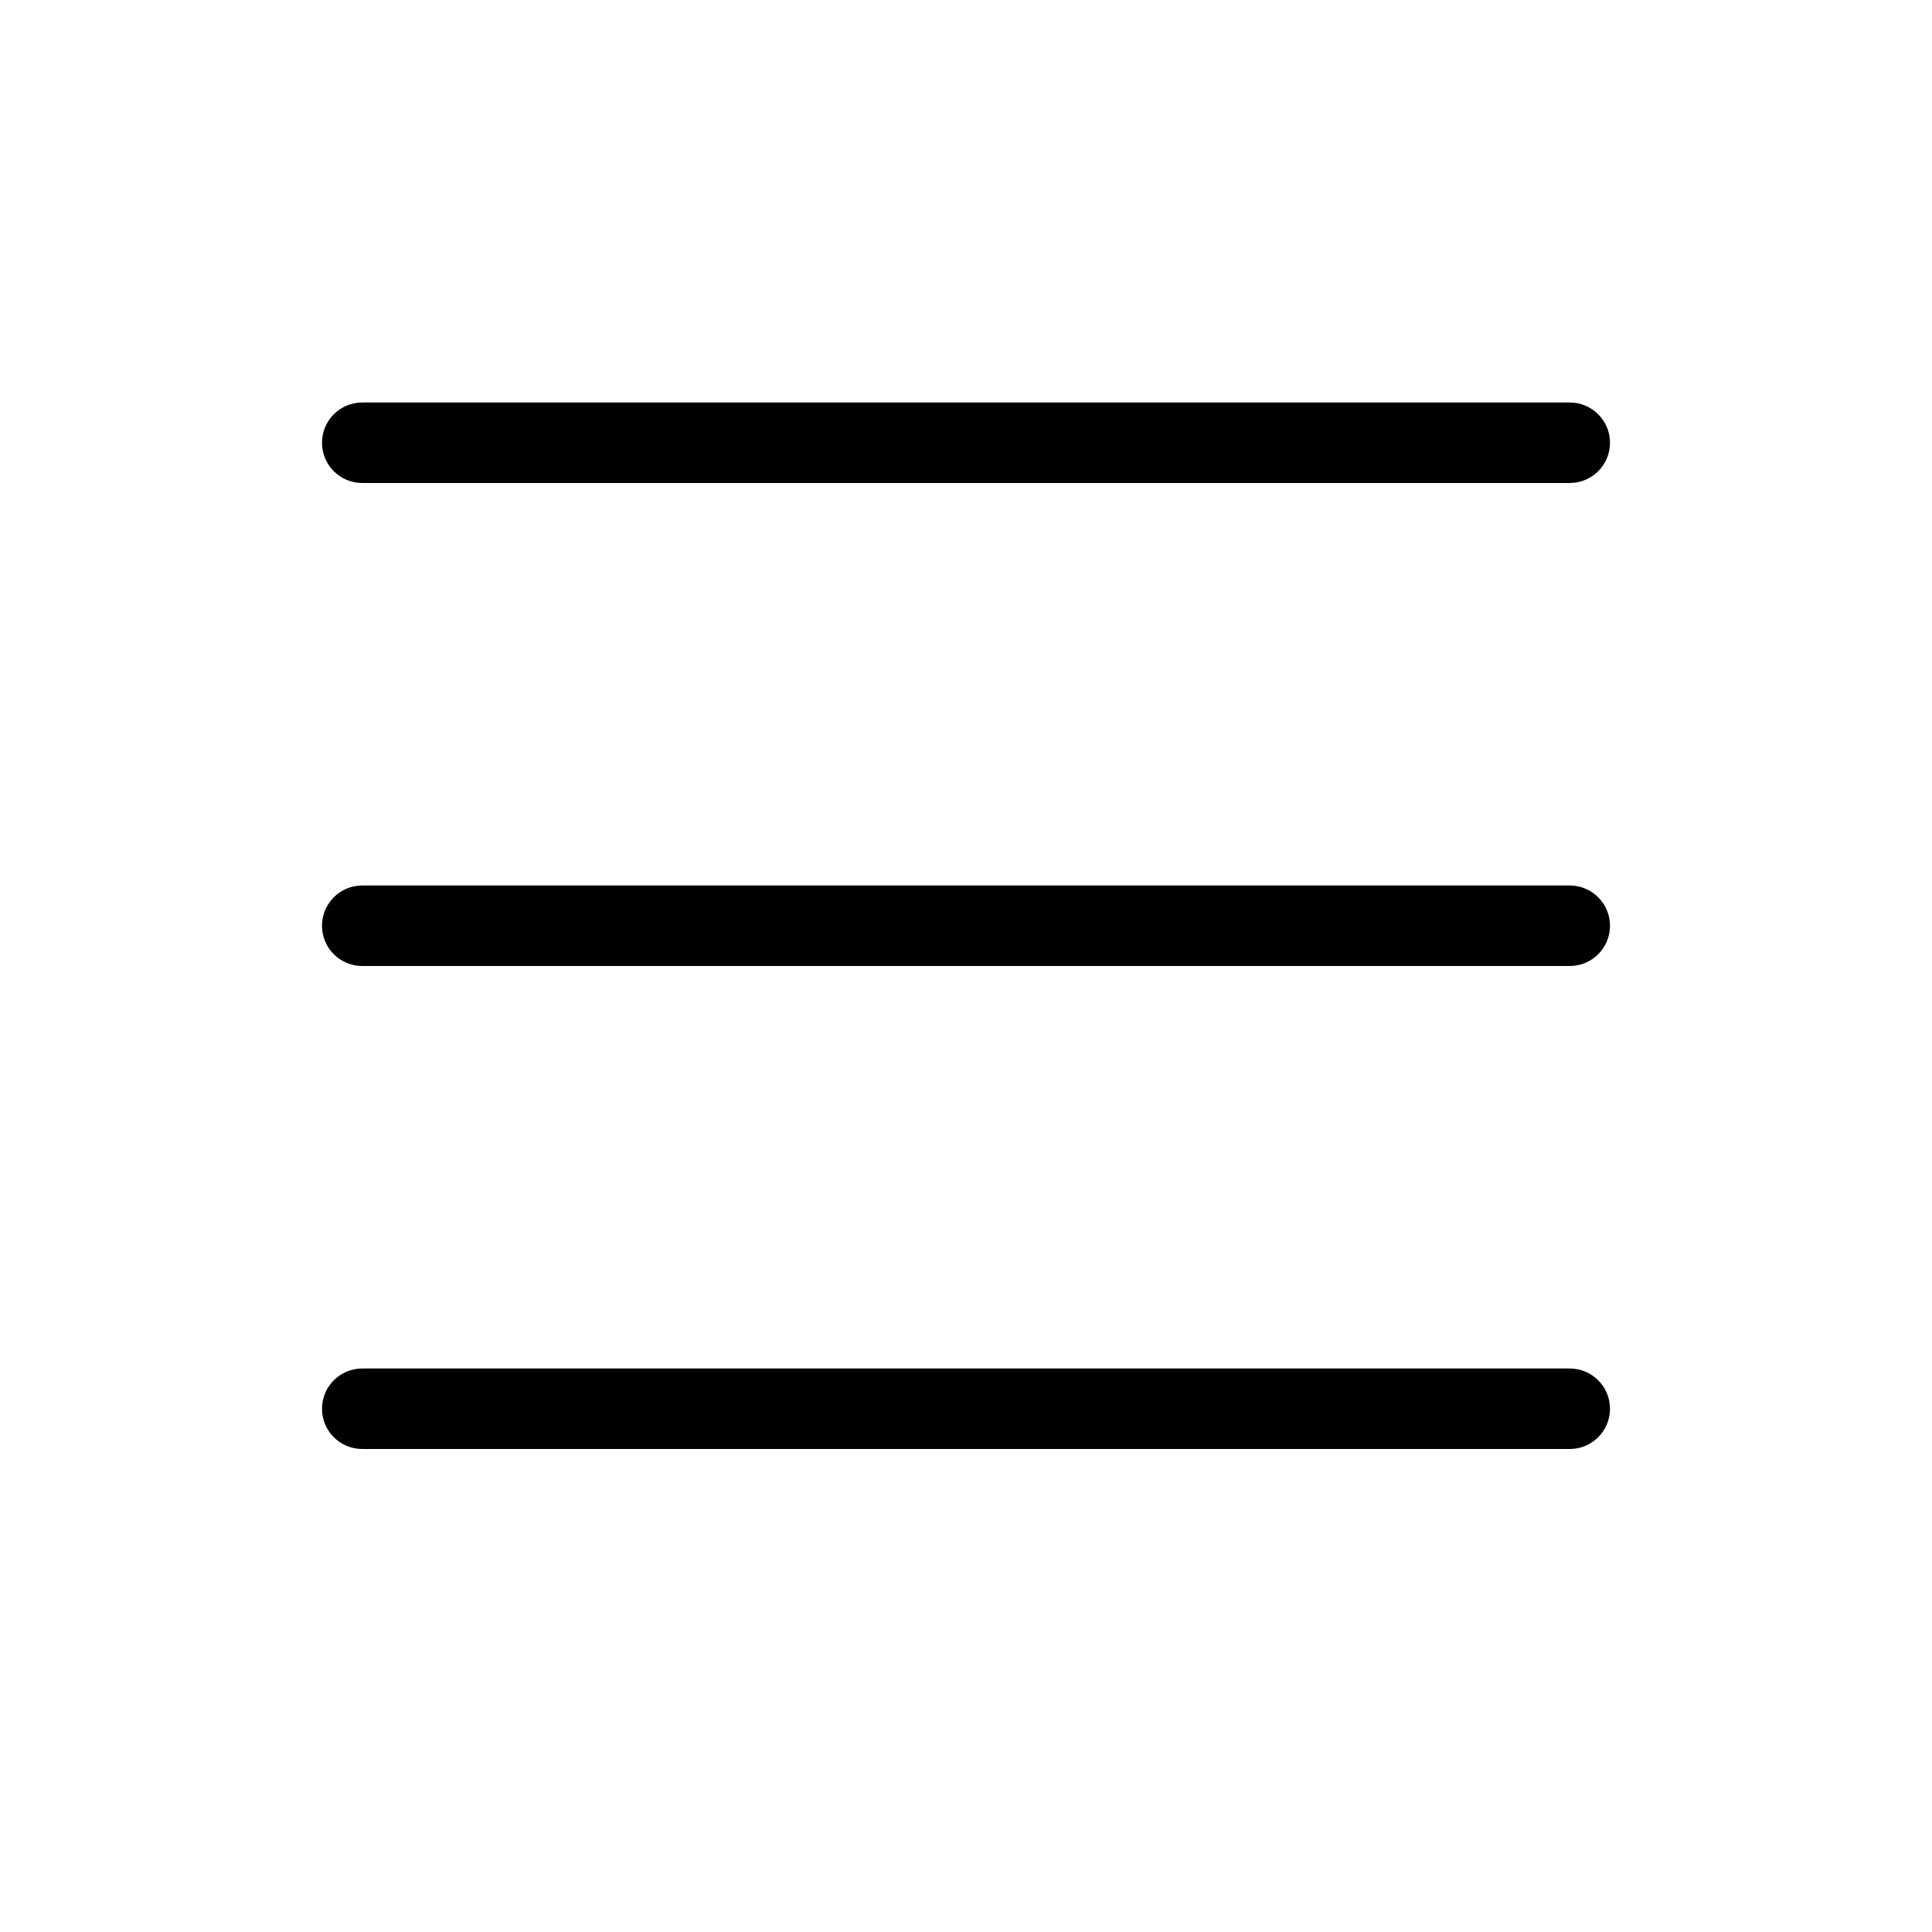
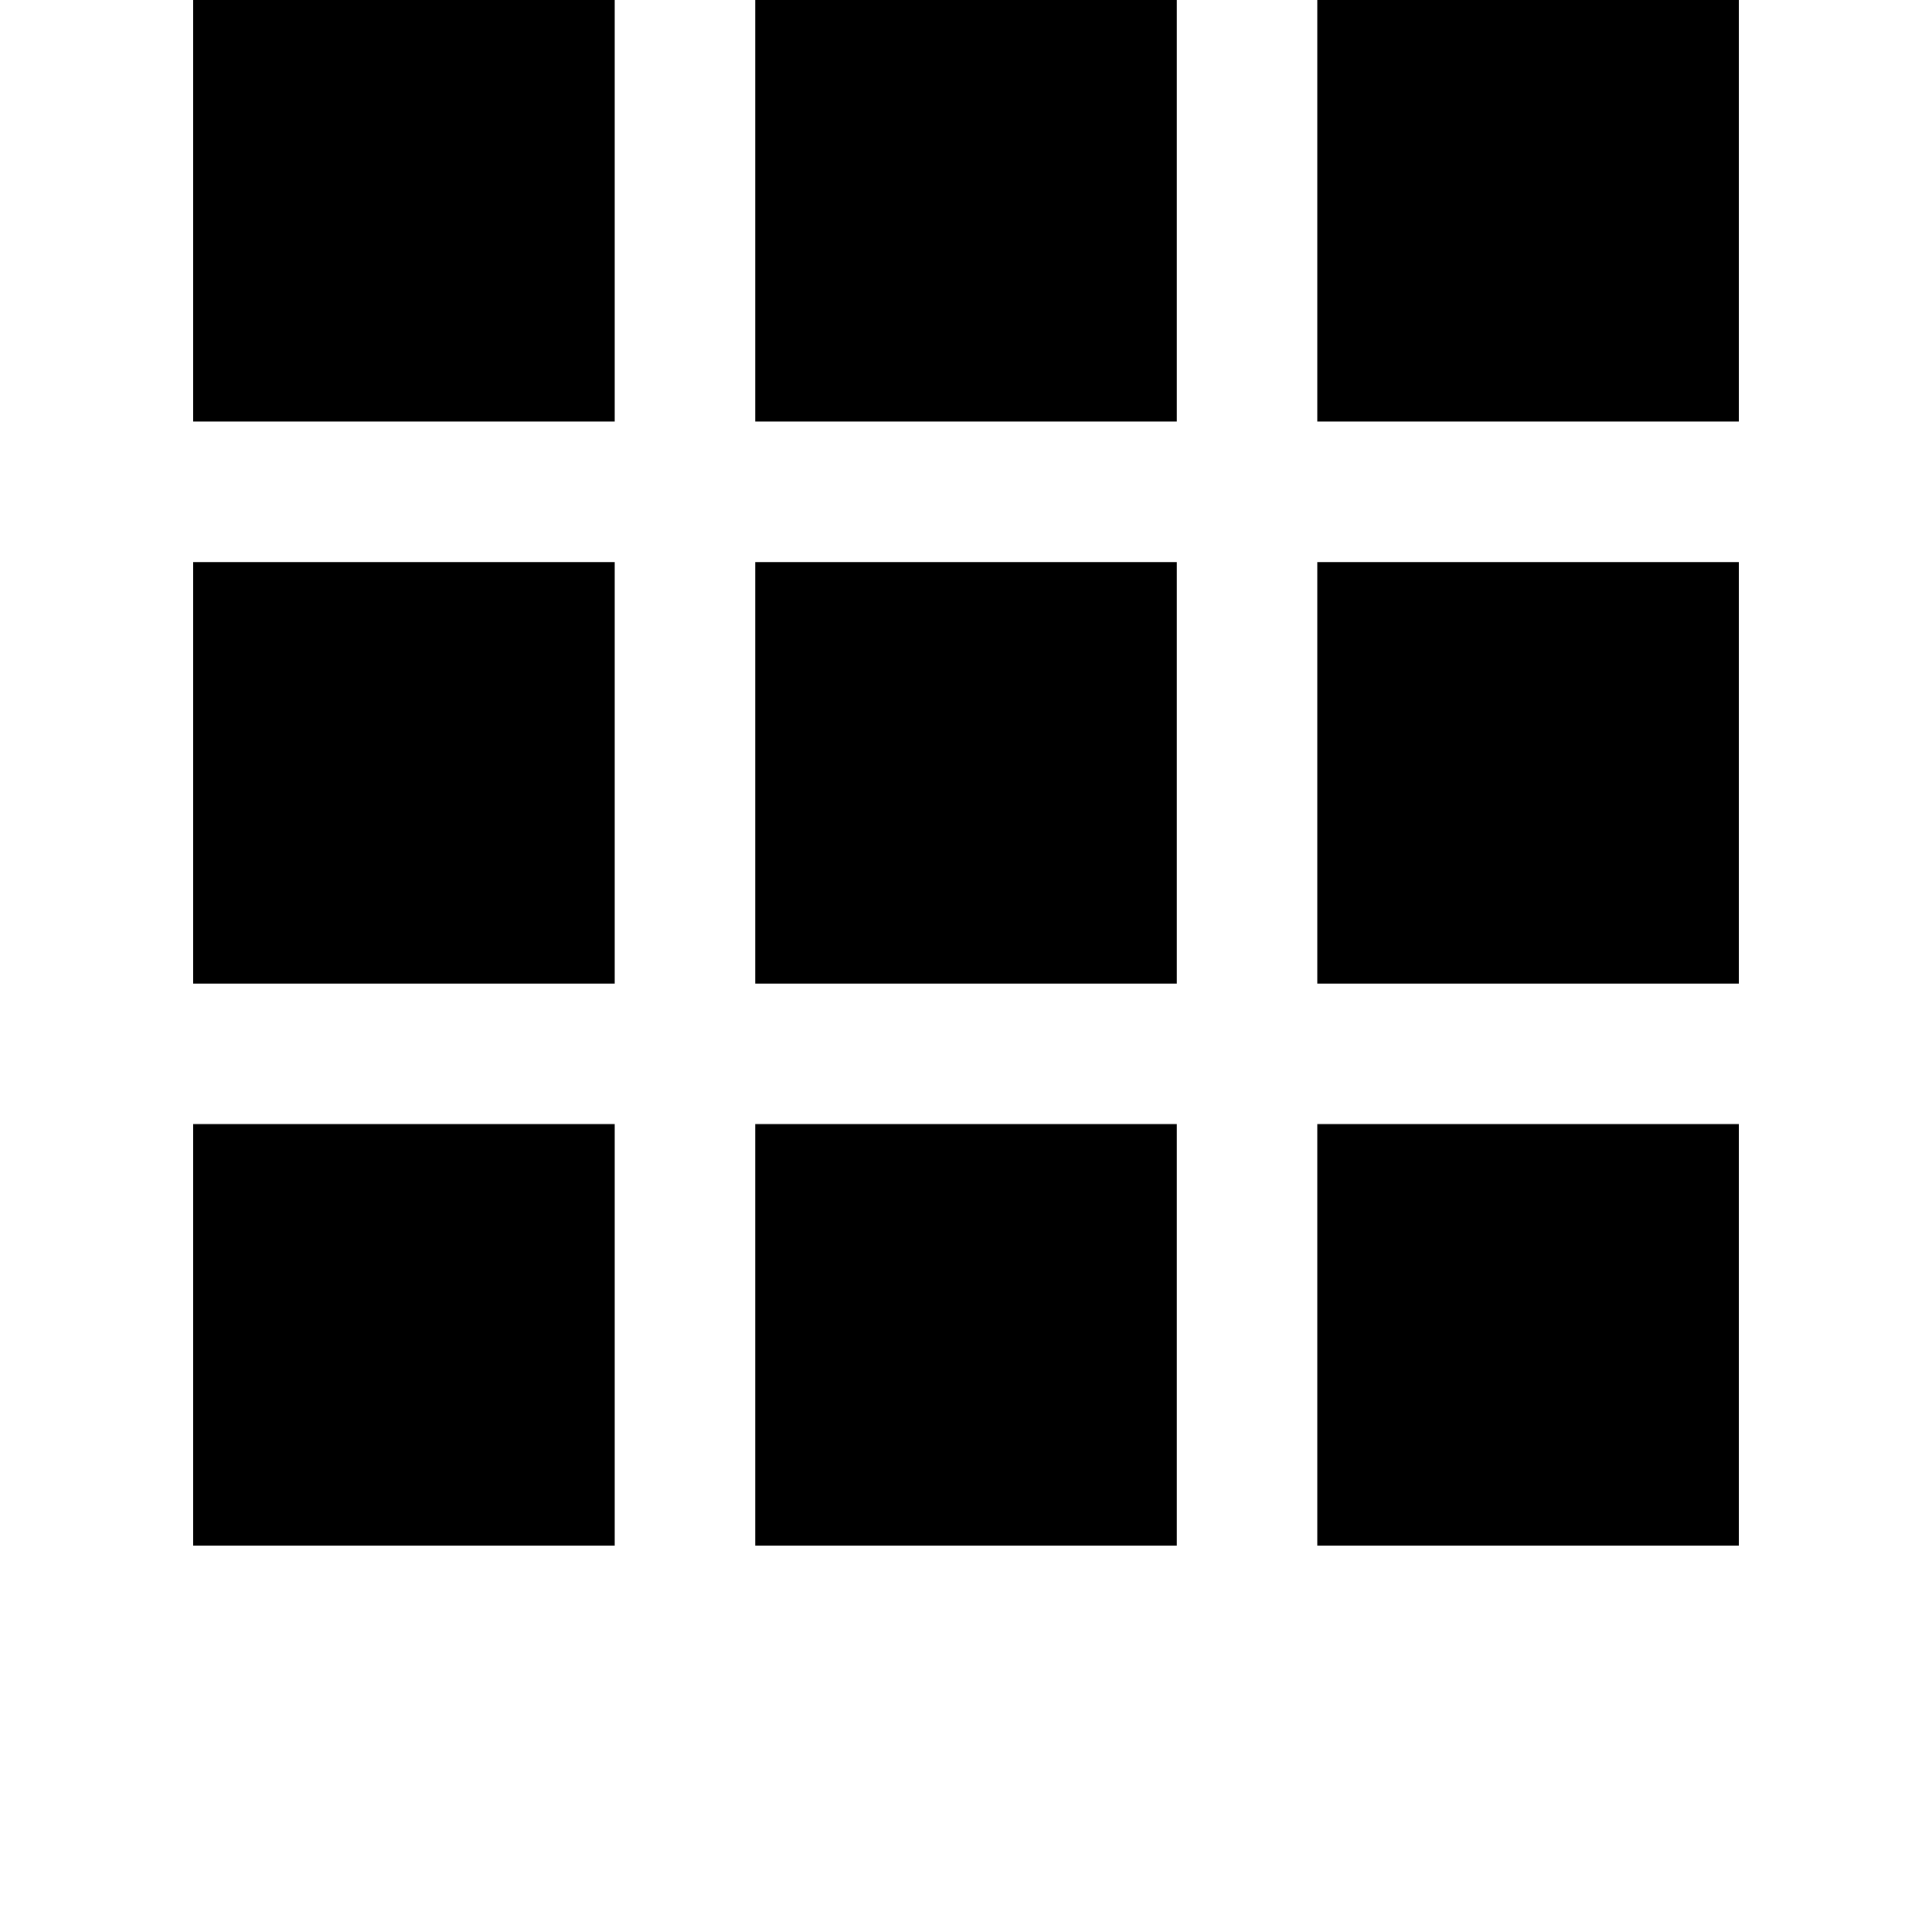
- <svg class="menu_icon" width="24" height="24" viewBox="0 0 24 24">
-   <path fill="currentColor" fill-rule="evenodd" d="M4.5 5h15a.5.5 0 1 1 0 1h-15a.5.5 0 0 1 0-1zm0 6h15a.5.5 0 1 1 0 1h-15a.5.5 0 1 1 0-1zm0 6h15a.5.5 0 1 1 0 1h-15a.5.5 0 1 1 0-1z" />
+ <svg xmlns="http://www.w3.org/2000/svg" backgroundColor="white" width="700pt" height="700pt" version="1.1" viewBox="0 0 700 700">
+   <g>
+     <path d="m70 0h152.73v152.73h-152.73z" />
+     <path d="m273.64 0h152.73v152.73h-152.73z" />
+     <path d="m477.27 0h152.73v152.73h-152.73z" />
+     <path d="m70 203.64h152.73v152.73h-152.73z" />
+     <path d="m273.64 203.64h152.73v152.73h-152.73z" />
+     <path d="m477.27 203.64h152.73v152.73h-152.73z" />
+     <path d="m70 407.27h152.73v152.73h-152.73z" />
+     <path d="m273.64 407.27h152.73v152.73h-152.73z" />
+     <path d="m477.27 407.27h152.73v152.73h-152.73z" />
+   </g>
</svg>
